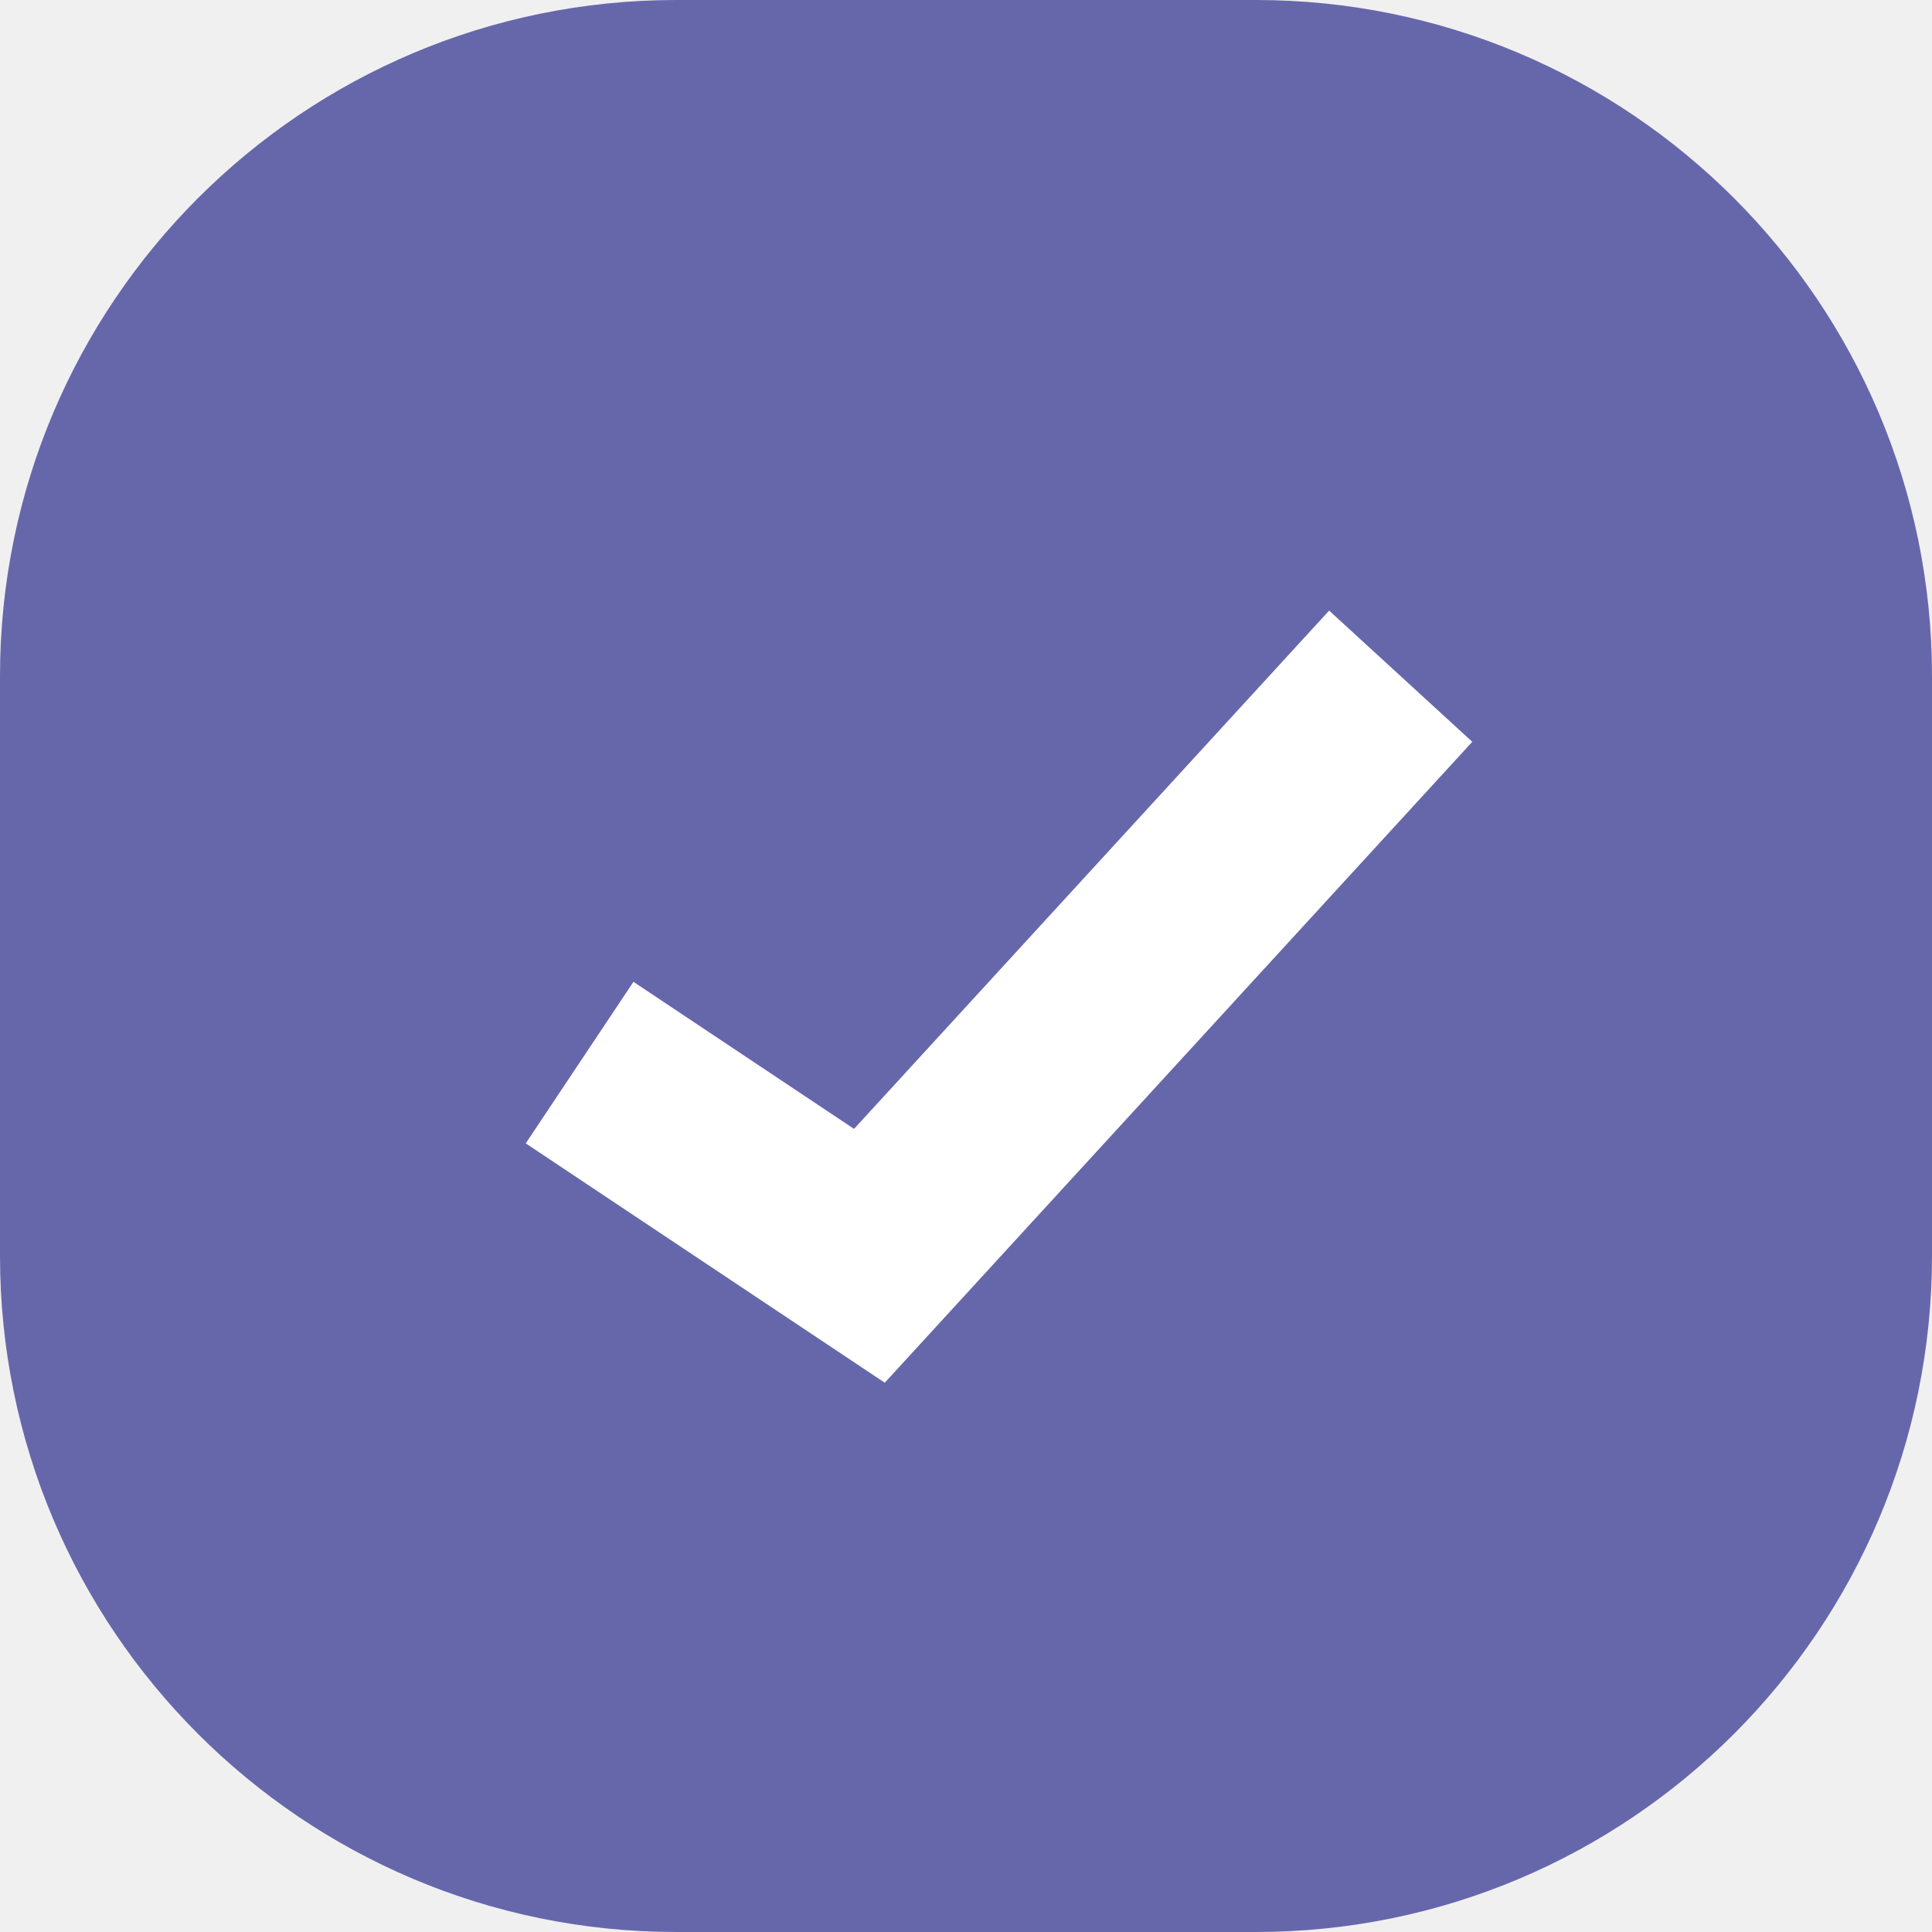
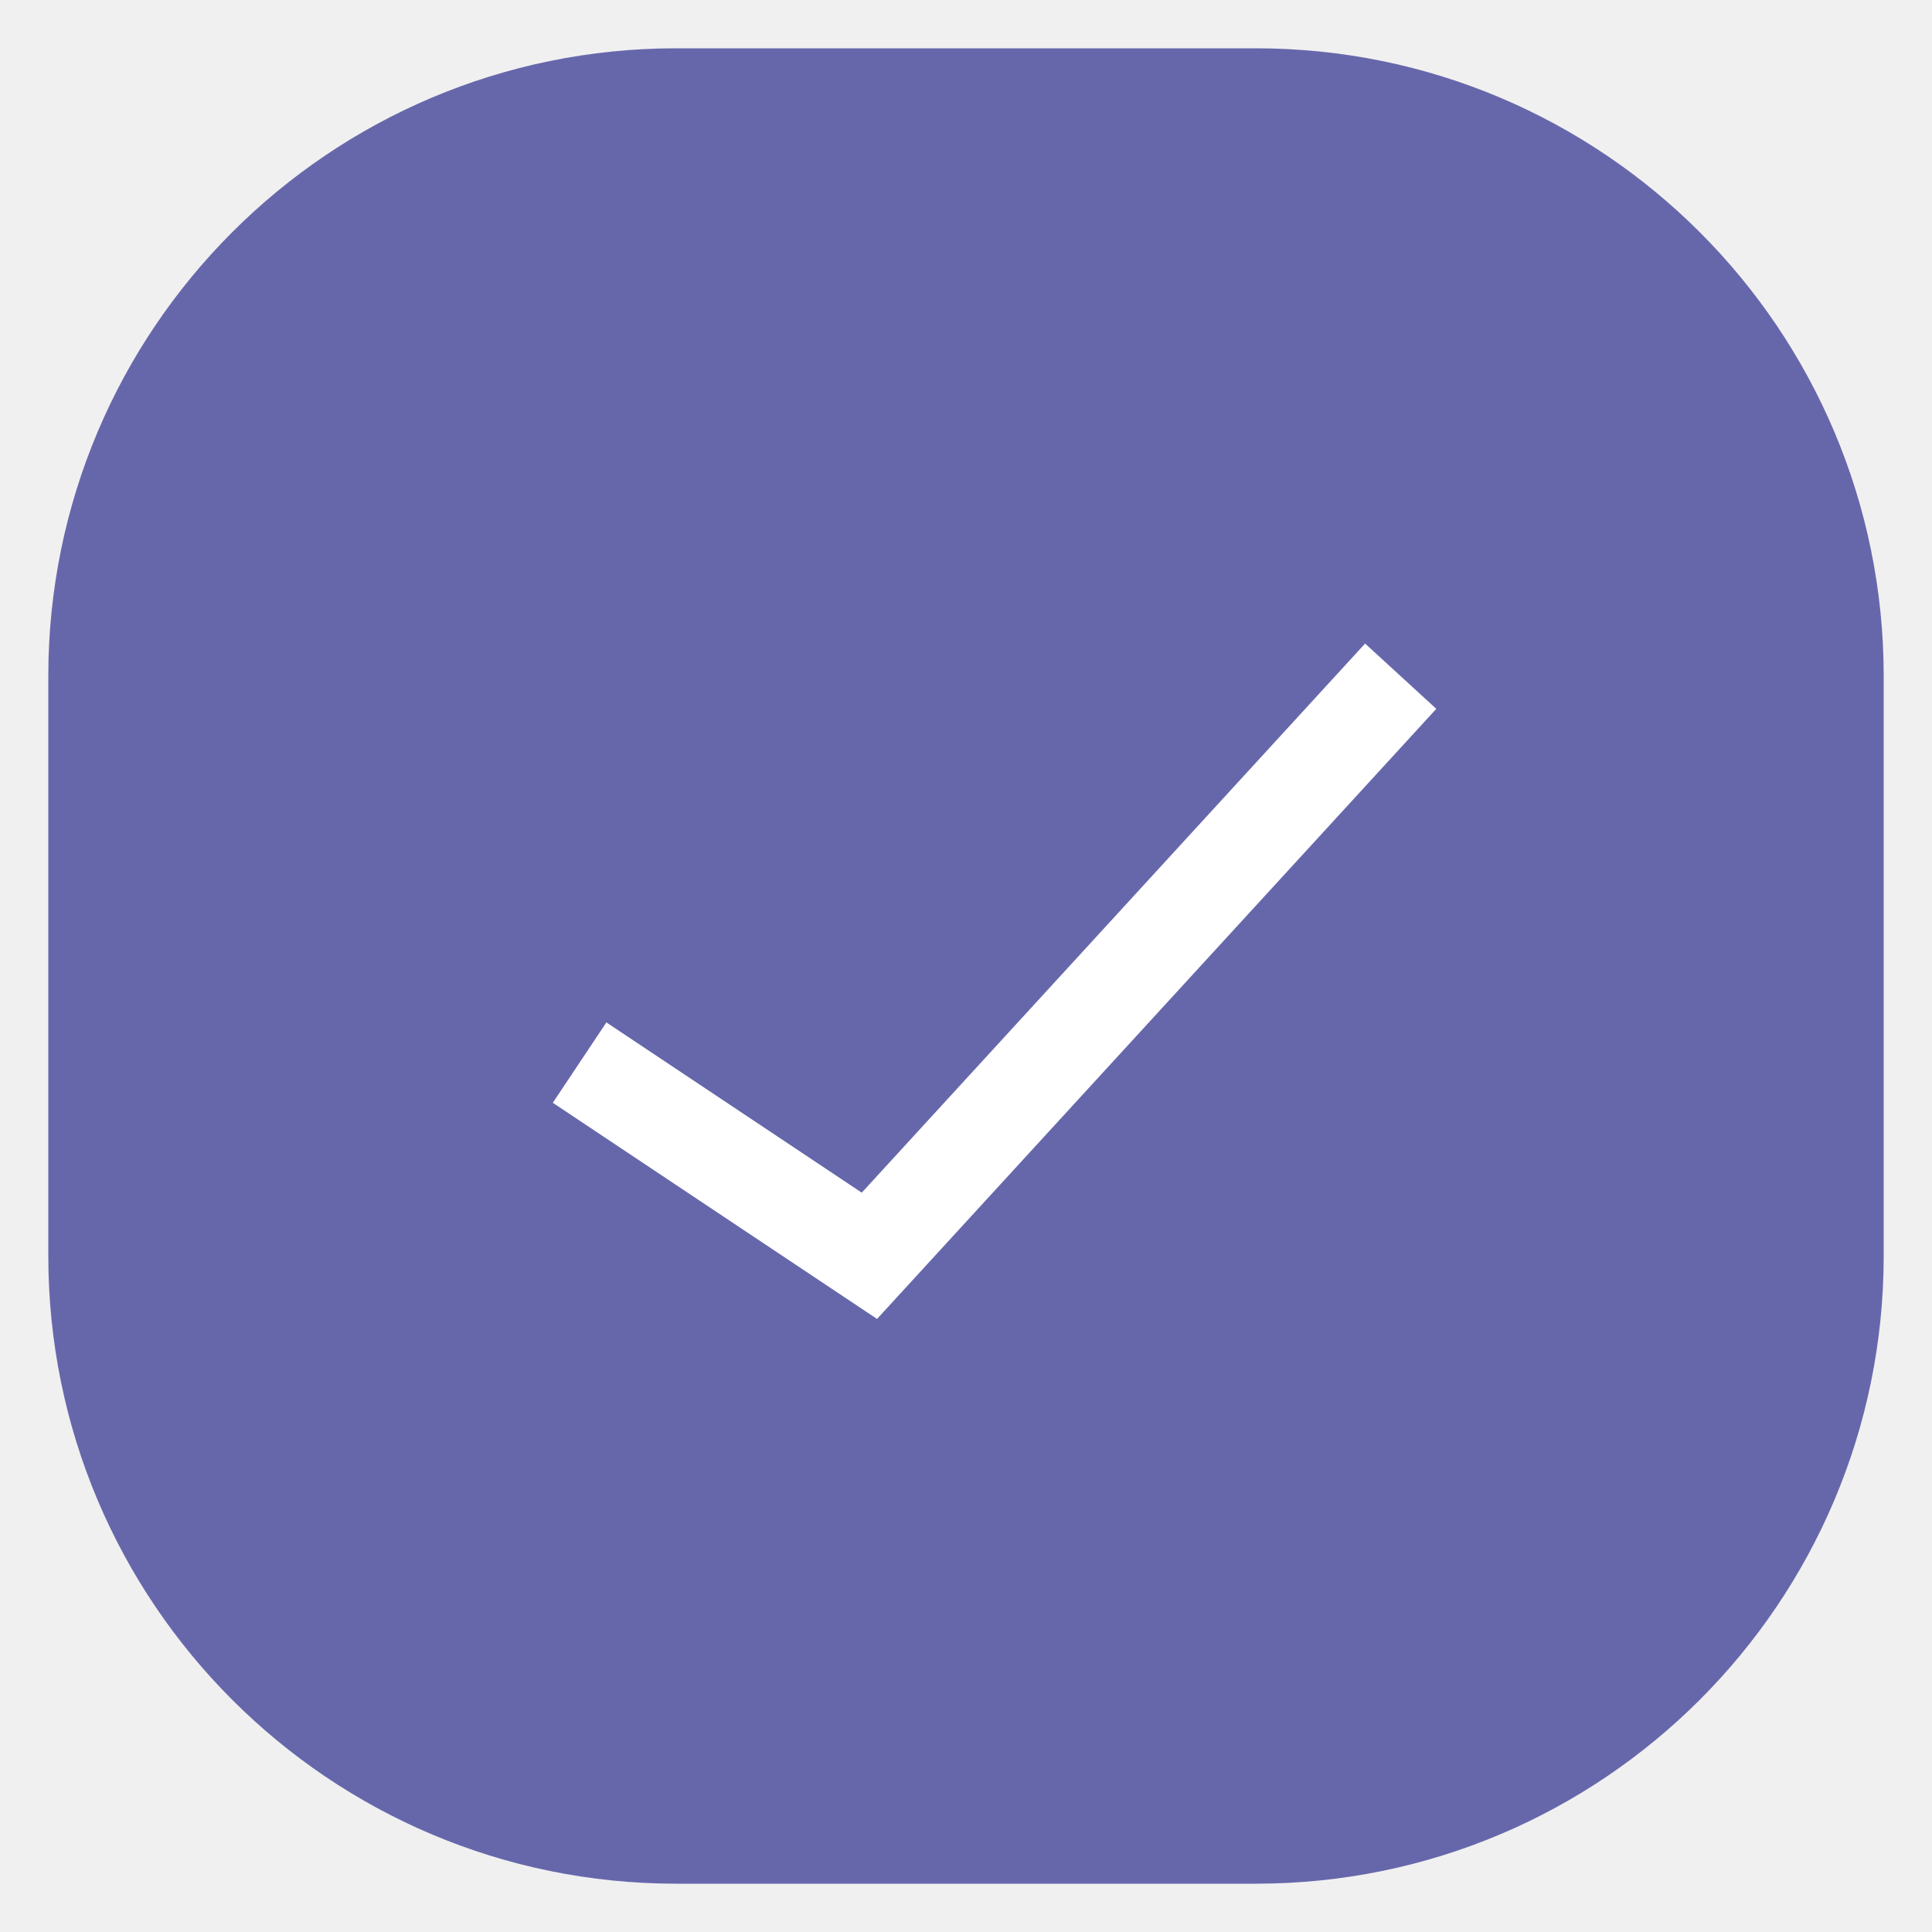
<svg xmlns="http://www.w3.org/2000/svg" width="18" height="18" viewBox="0 0 20 20" fill="none">
  <rect x="1" y="1" width="18" height="18" rx="6" fill="#6667AB" />
-   <path d="M6 11L9 13L14.5 7" stroke="white" stroke-width="2.01" />
-   <rect x="1" y="1" width="18" height="18" rx="6" stroke="#6667AB" stroke-width="2" />
+   <path d="M6 11L9 13L14.5 7" stroke="white" strokeWidth="2.01" />
+   <rect x="1" y="1" width="18" height="18" rx="6" stroke="#6667AB" strokeWidth="2" />
</svg>
